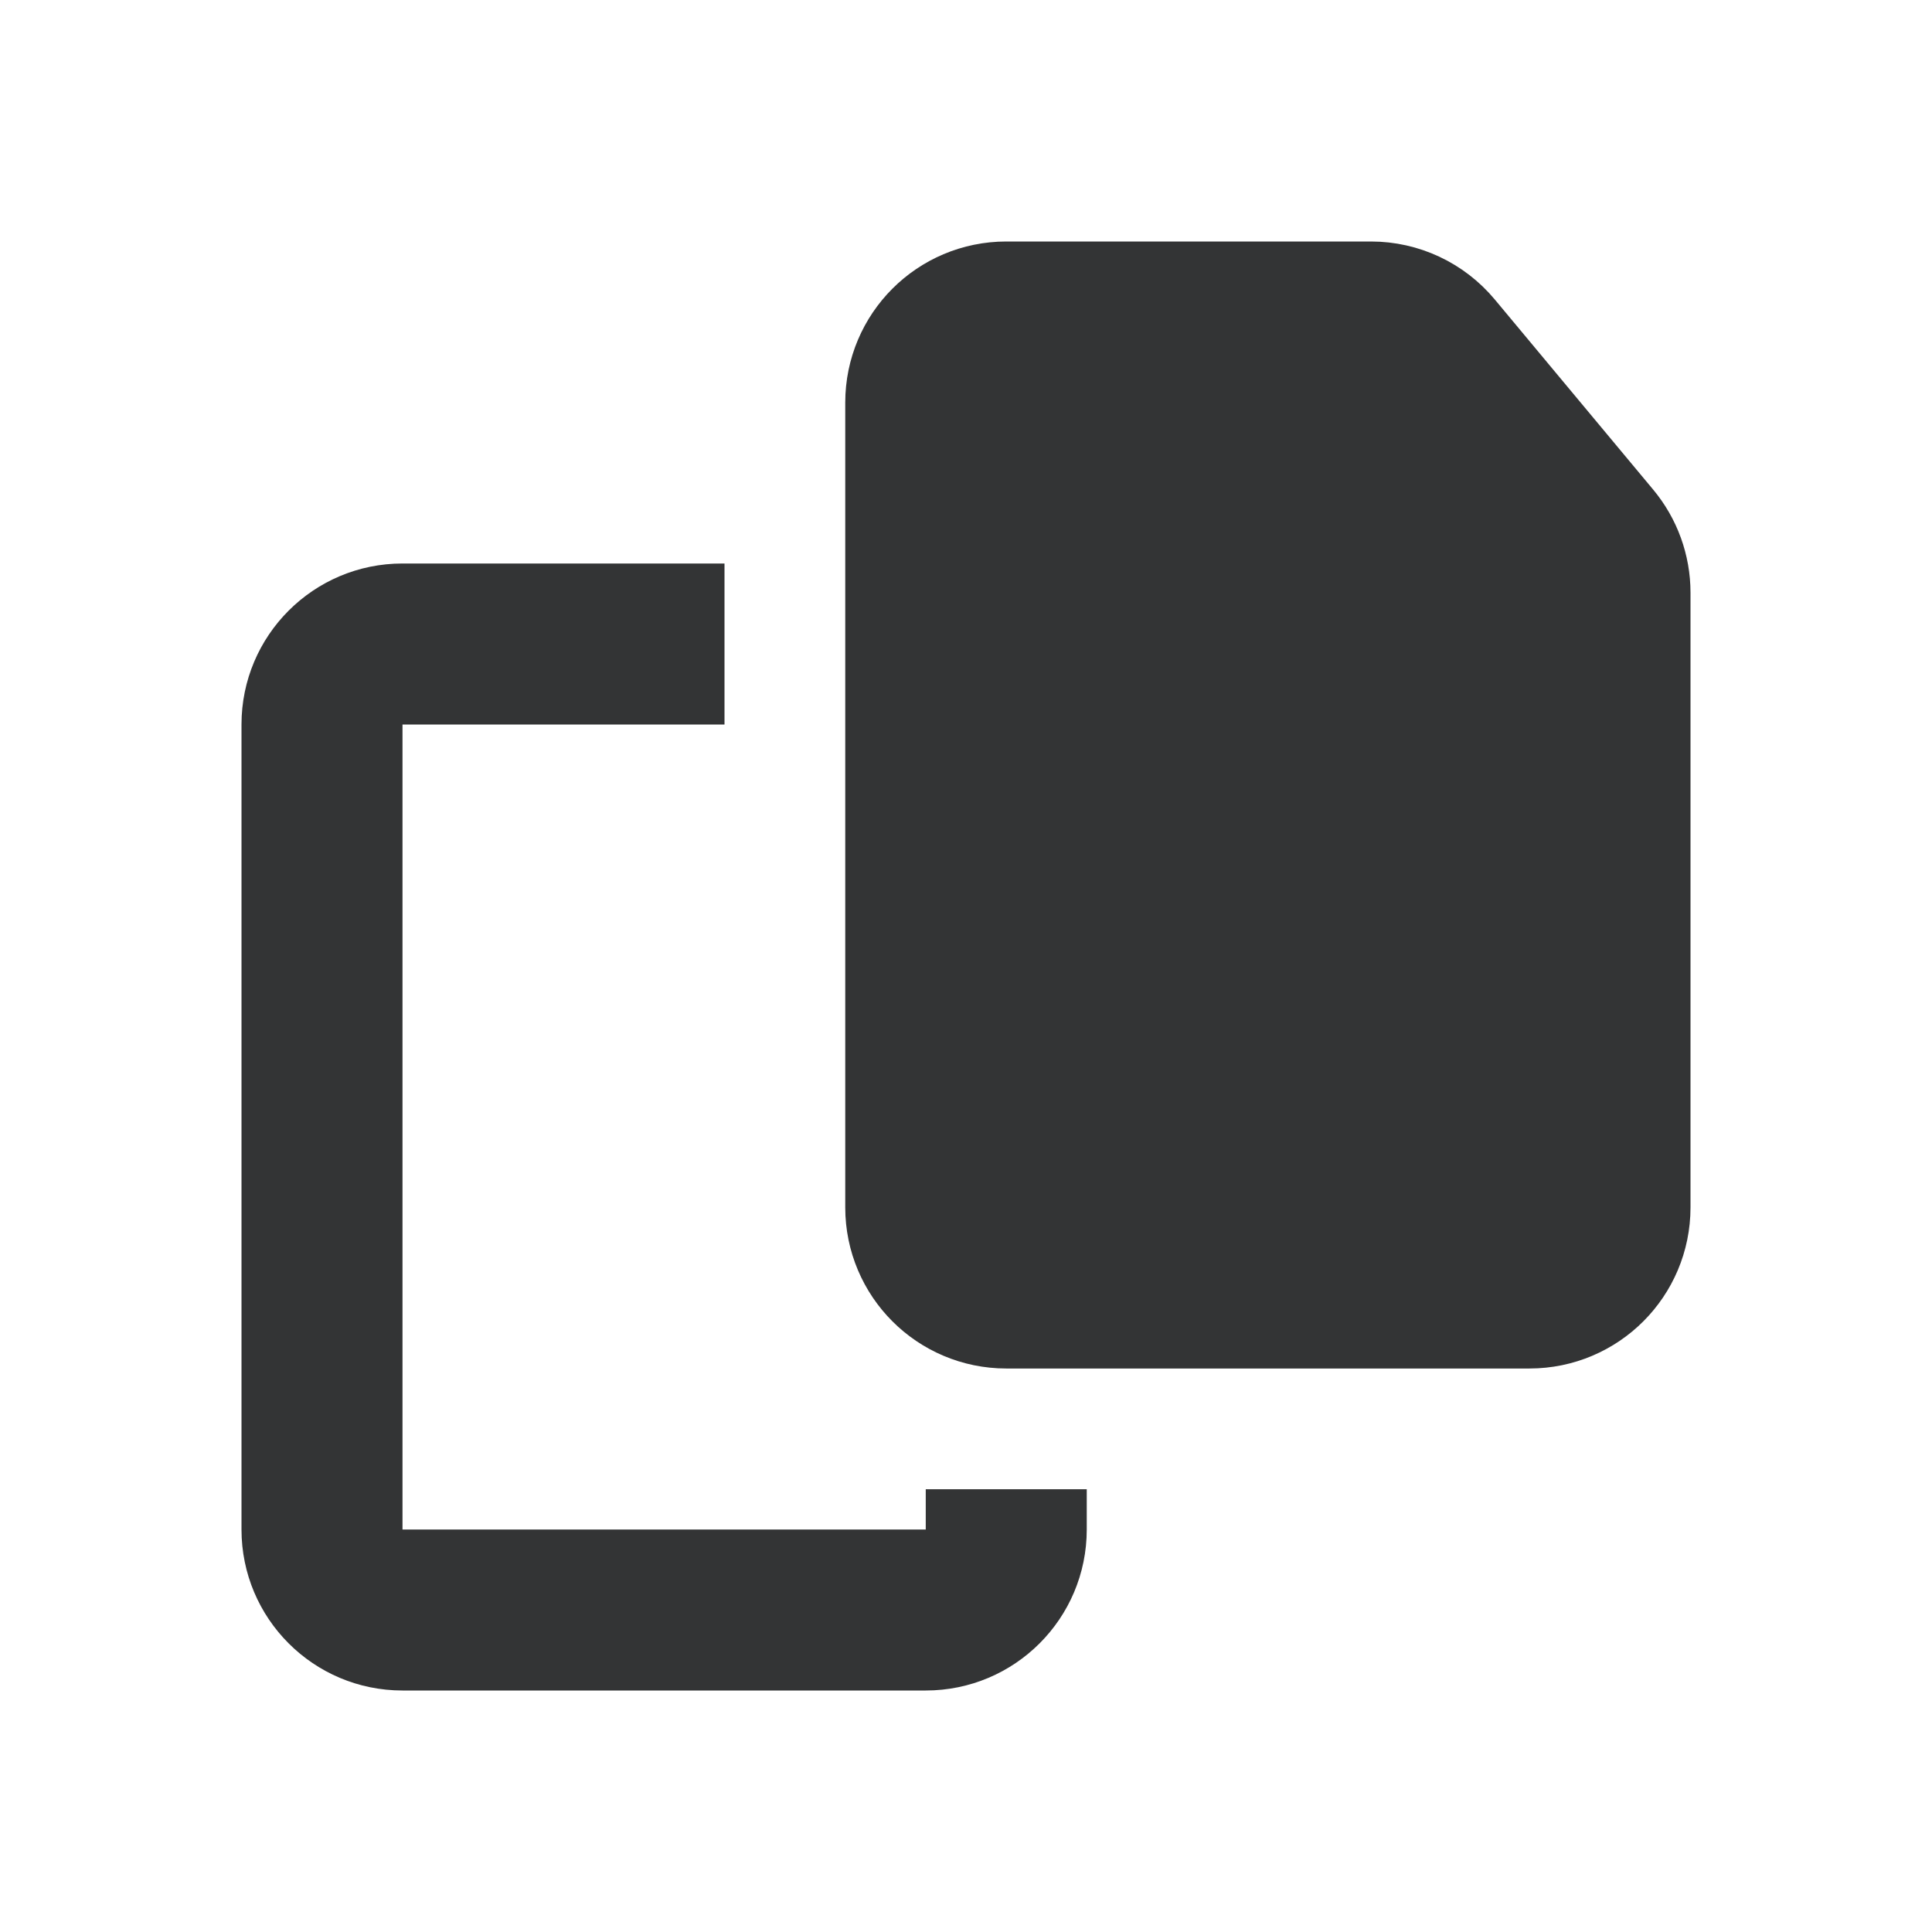
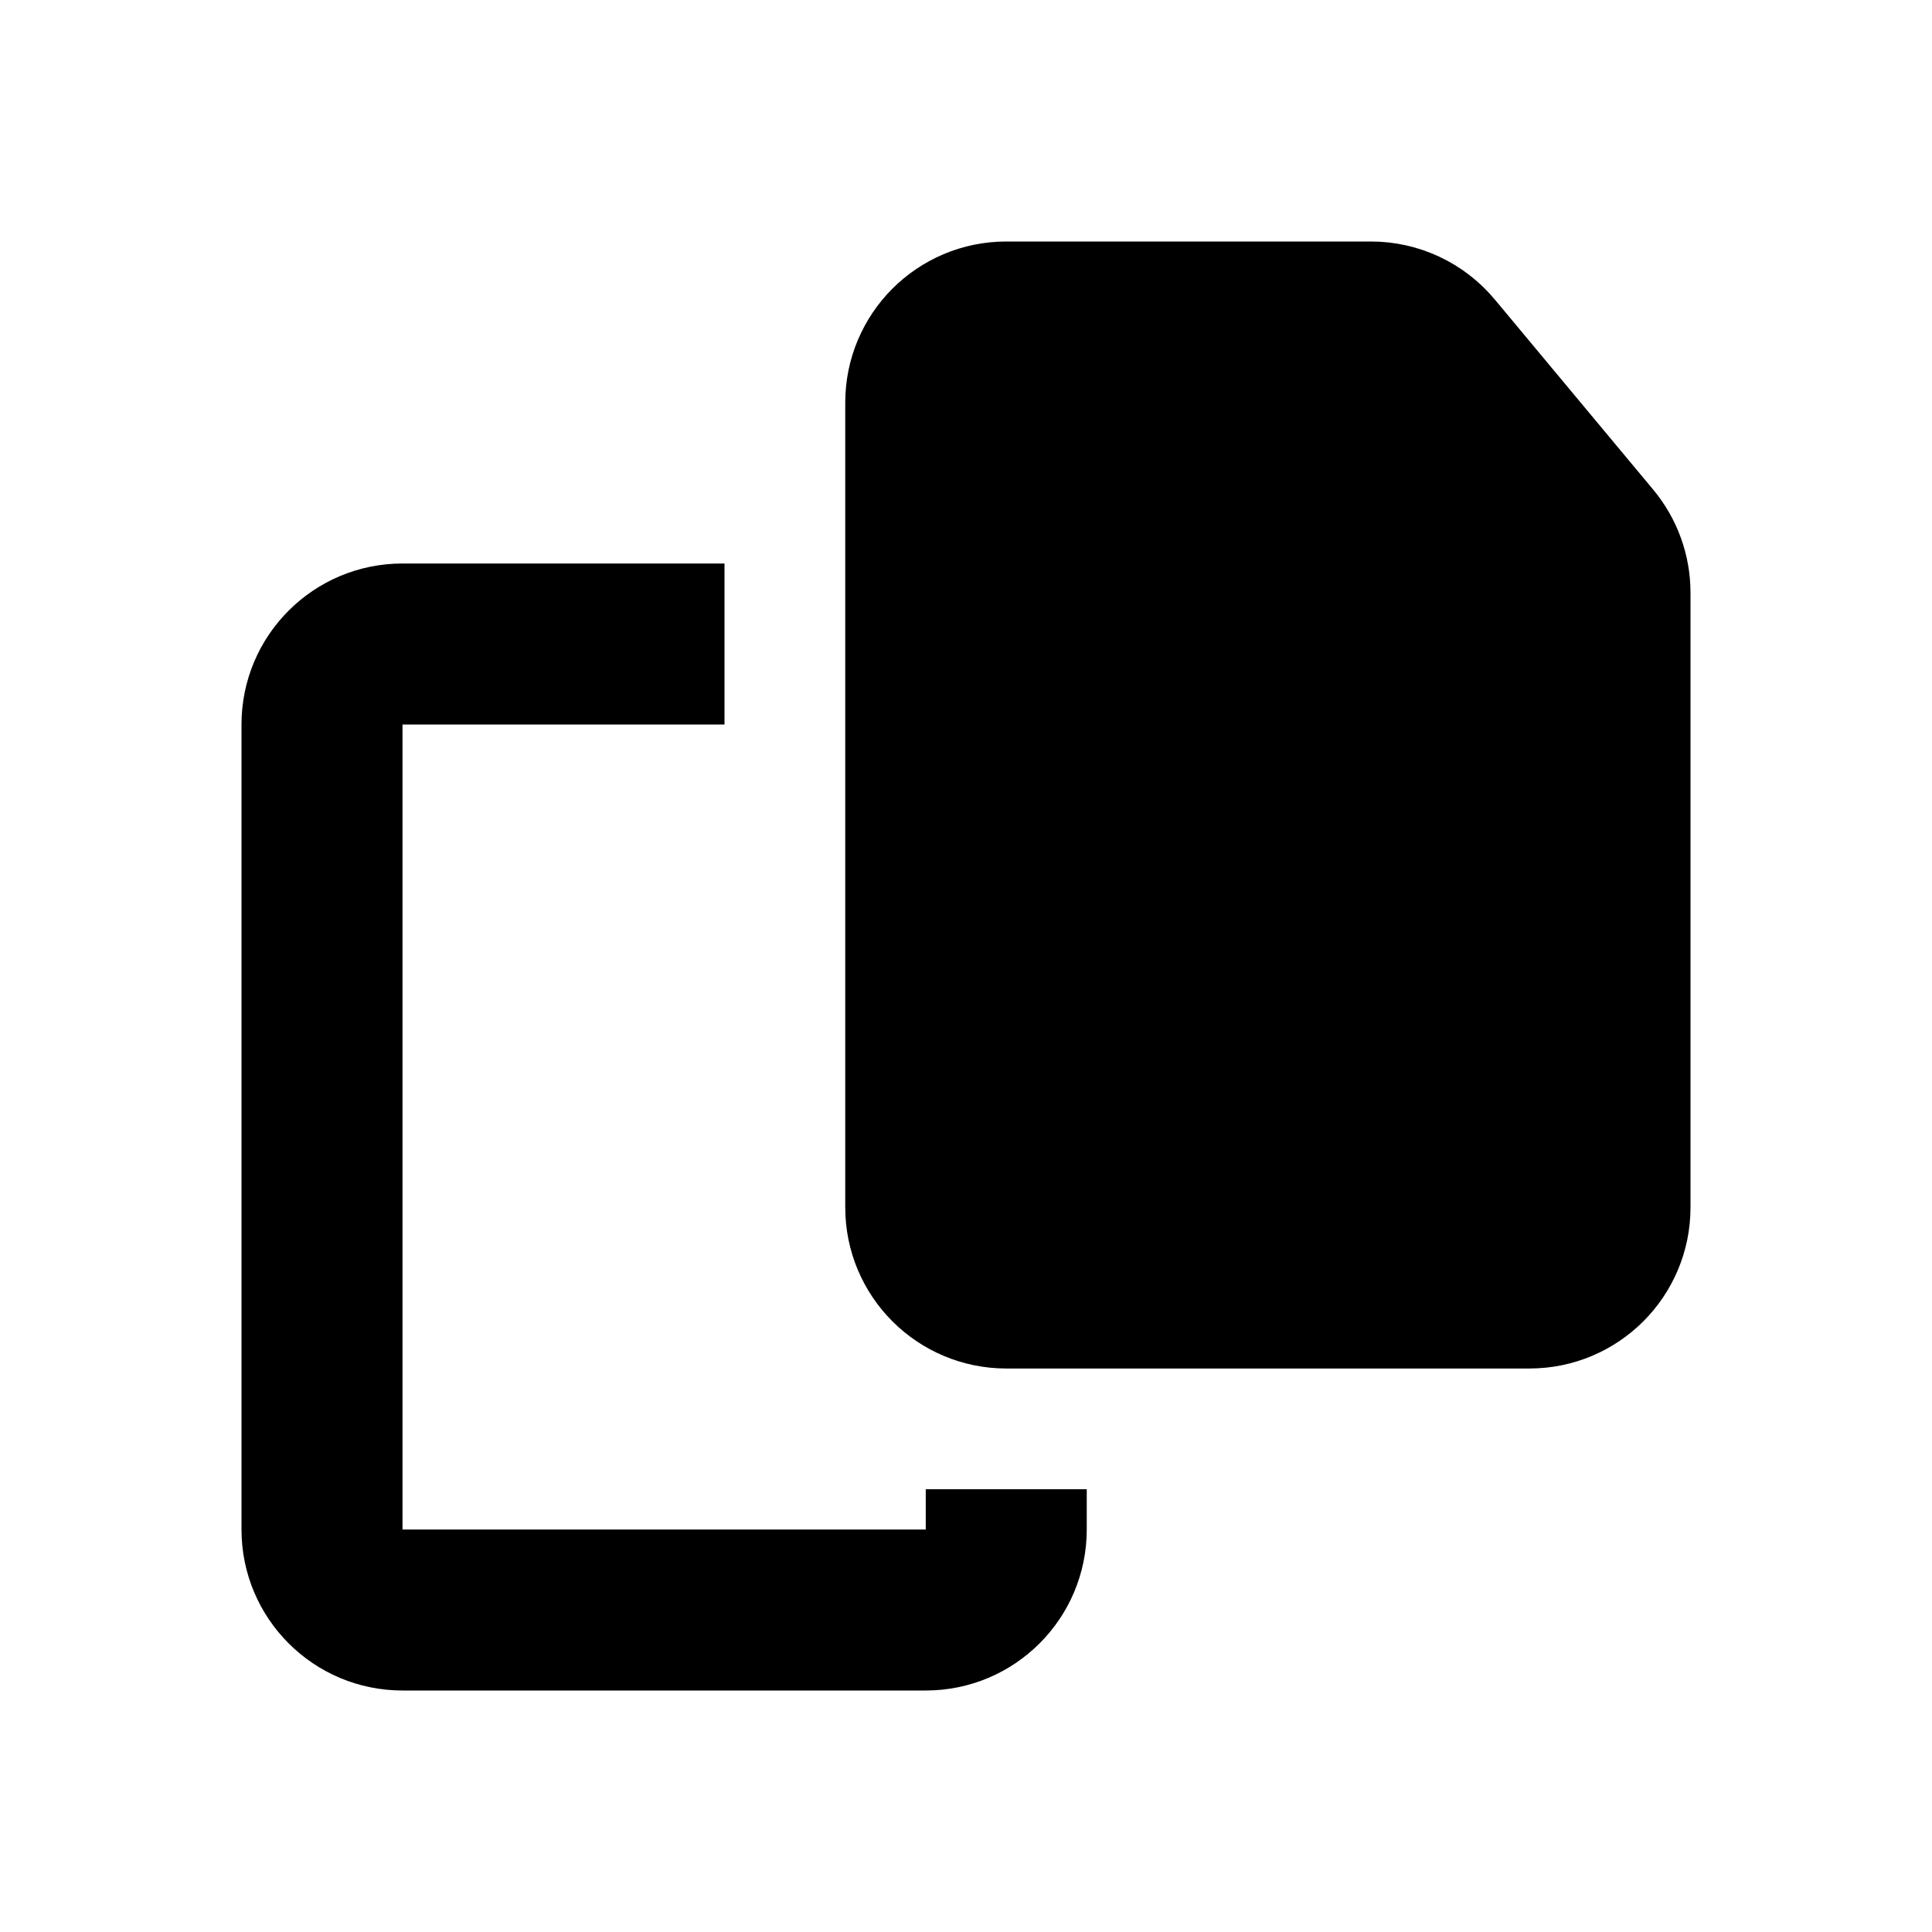
<svg xmlns="http://www.w3.org/2000/svg" width="24" height="24" viewBox="0 0 24 24" fill="none">
-   <path d="M12.5 4H17.032C17.328 4 17.61 4.132 17.8 4.36L18.784 5.541L19.768 6.722C19.918 6.902 20 7.128 20 7.362V15C20 15.552 19.552 16 19 16H12.5C11.948 16 11.5 15.552 11.5 15V5C11.5 4.448 11.948 4 12.5 4Z" fill="#333435" stroke="#333435" stroke-width="2" stroke-miterlimit="1.305" stroke-linecap="round" stroke-linejoin="round" />
-   <path fill-rule="evenodd" clip-rule="evenodd" d="M5 7C3.895 7 3 7.895 3 9L3 19C3 20.105 3.895 21 5 21H11.5C12.605 21 13.5 20.105 13.5 19V18.5H11.5V19H5L5 9L9 9V7L5 7Z" fill="#333435" />
+   <path d="M12.5 4H17.032C17.328 4 17.61 4.132 17.8 4.36L18.784 5.541L19.768 6.722C19.918 6.902 20 7.128 20 7.362V15C20 15.552 19.552 16 19 16H12.5C11.948 16 11.5 15.552 11.5 15V5C11.5 4.448 11.948 4 12.5 4Z" fill="currentColor" stroke="currentColor" stroke-width="2" stroke-miterlimit="1.305" stroke-linecap="round" stroke-linejoin="round" />
+   <path fill-rule="evenodd" clip-rule="evenodd" d="M5 7C3.895 7 3 7.895 3 9L3 19C3 20.105 3.895 21 5 21H11.5C12.605 21 13.5 20.105 13.5 19V18.5H11.5V19H5L5 9L9 9V7L5 7Z" fill="currentColor" />
</svg>
